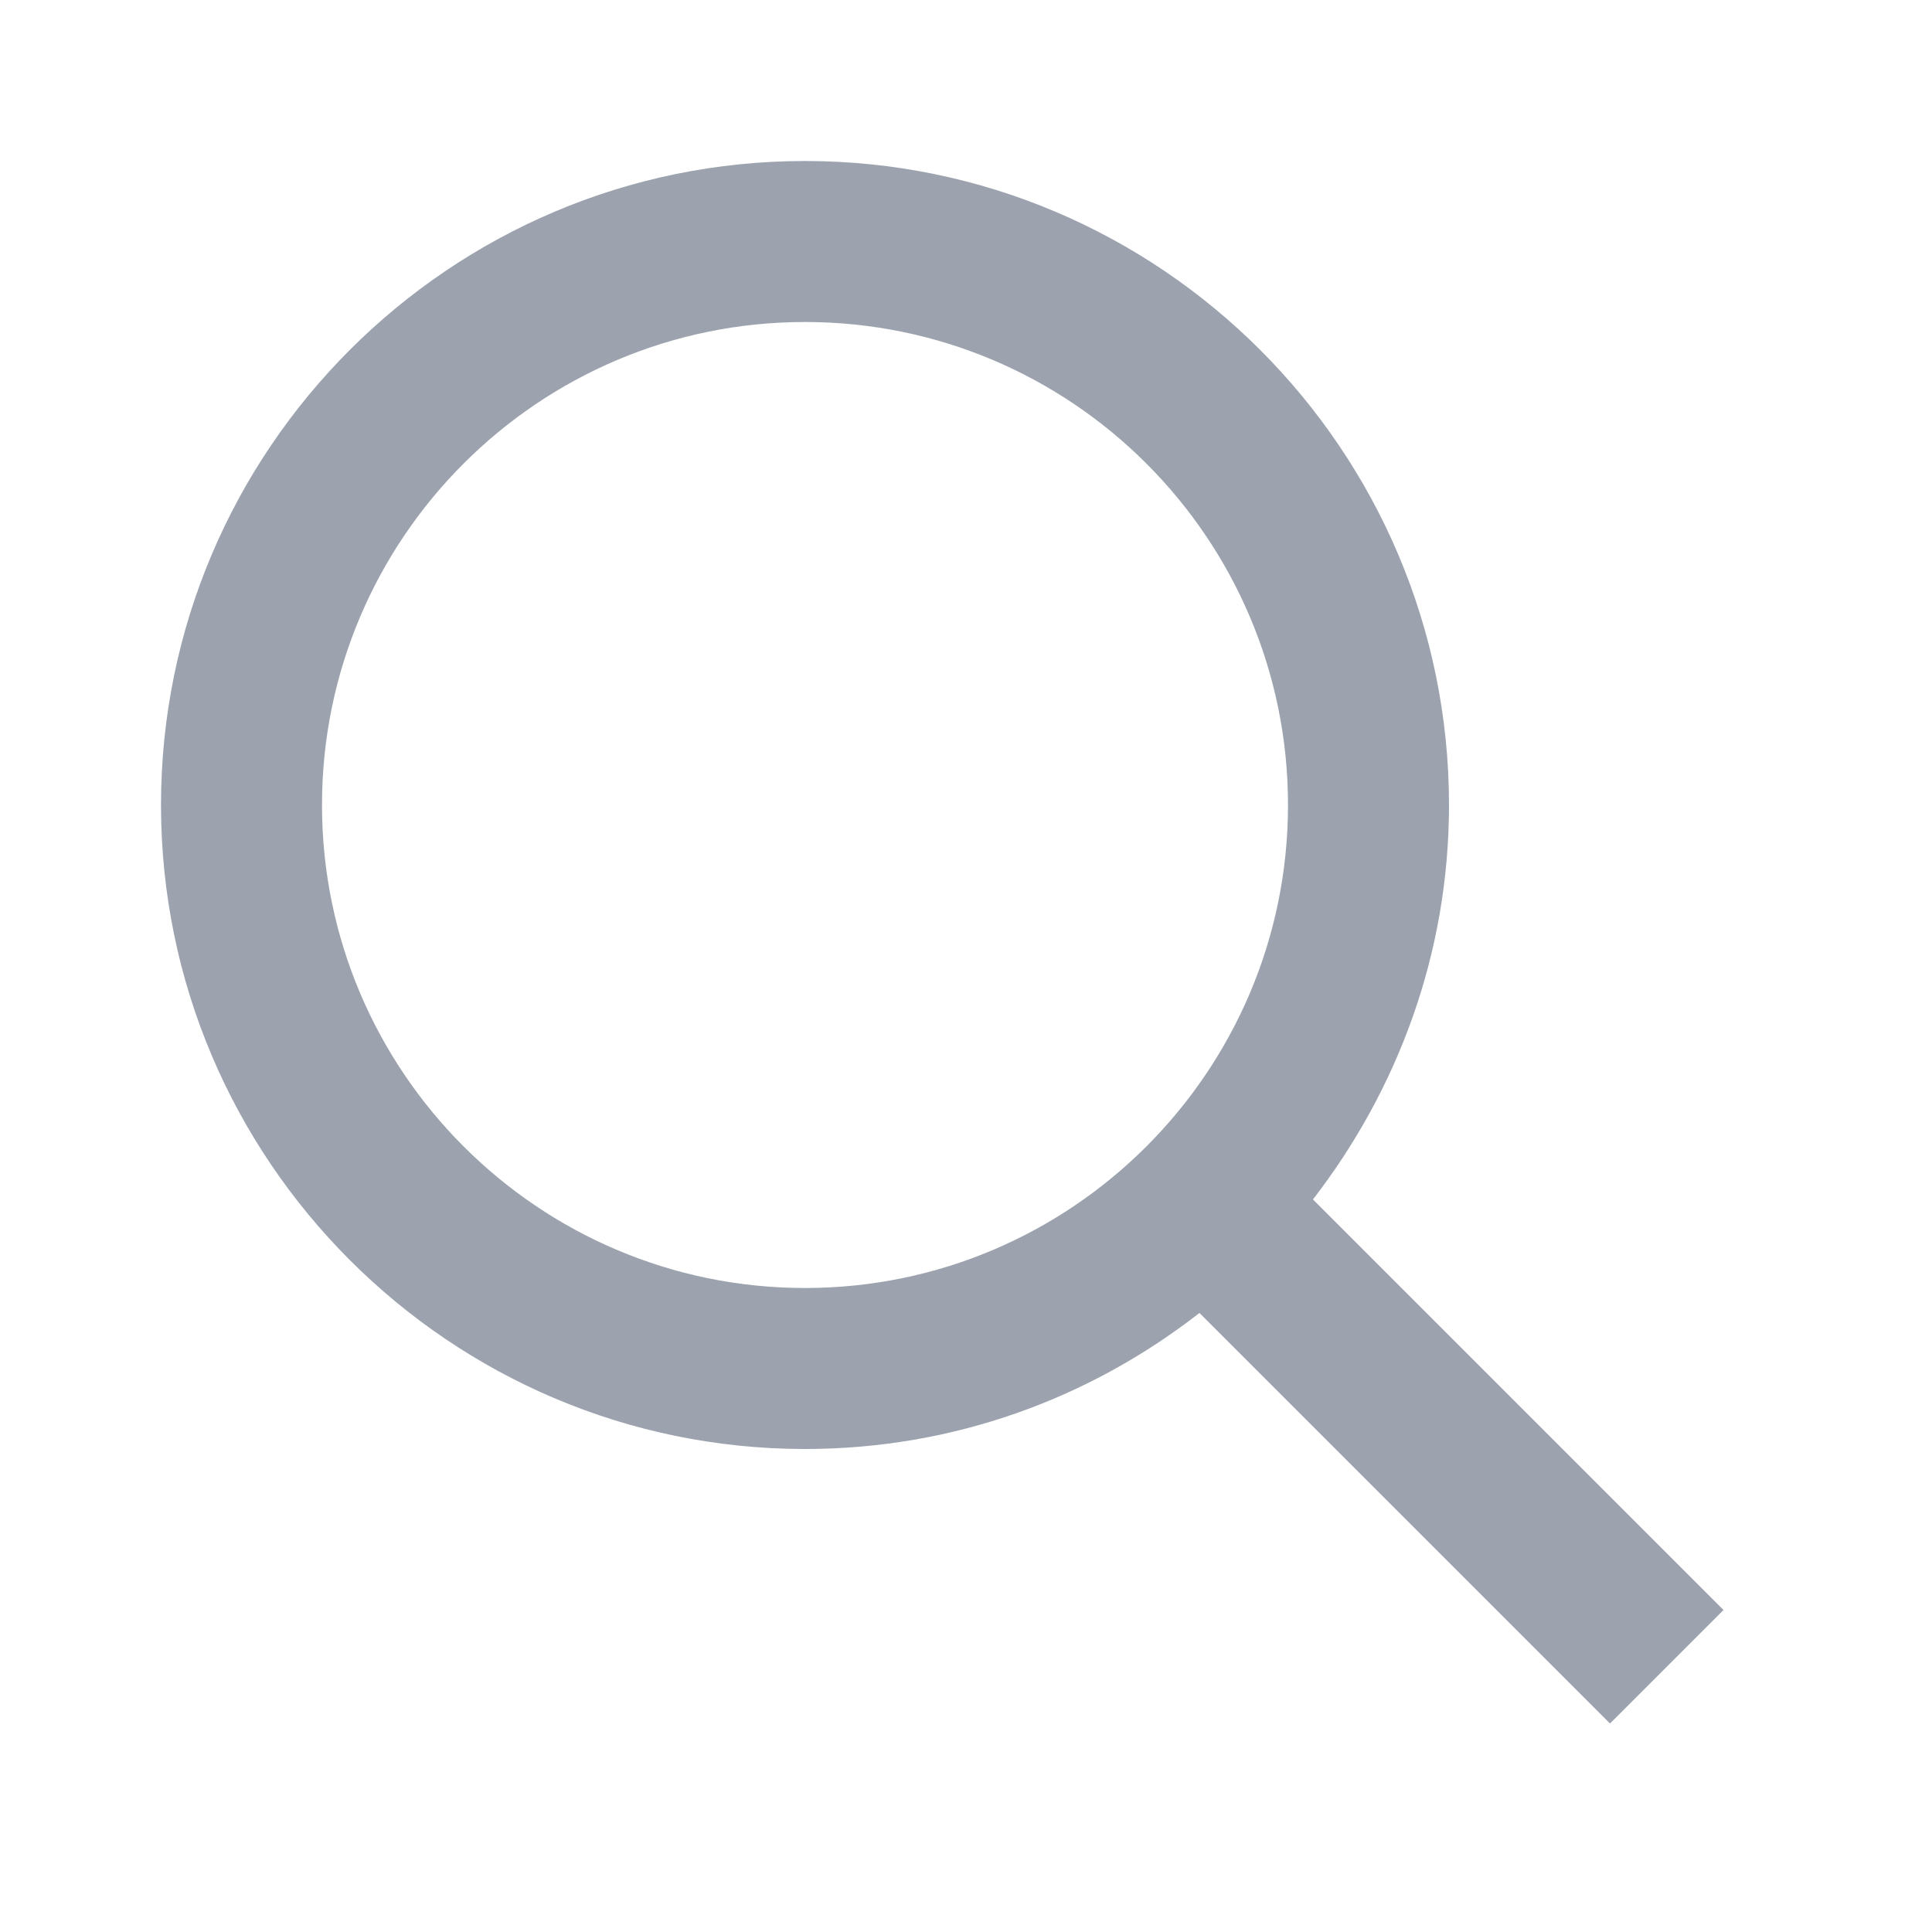
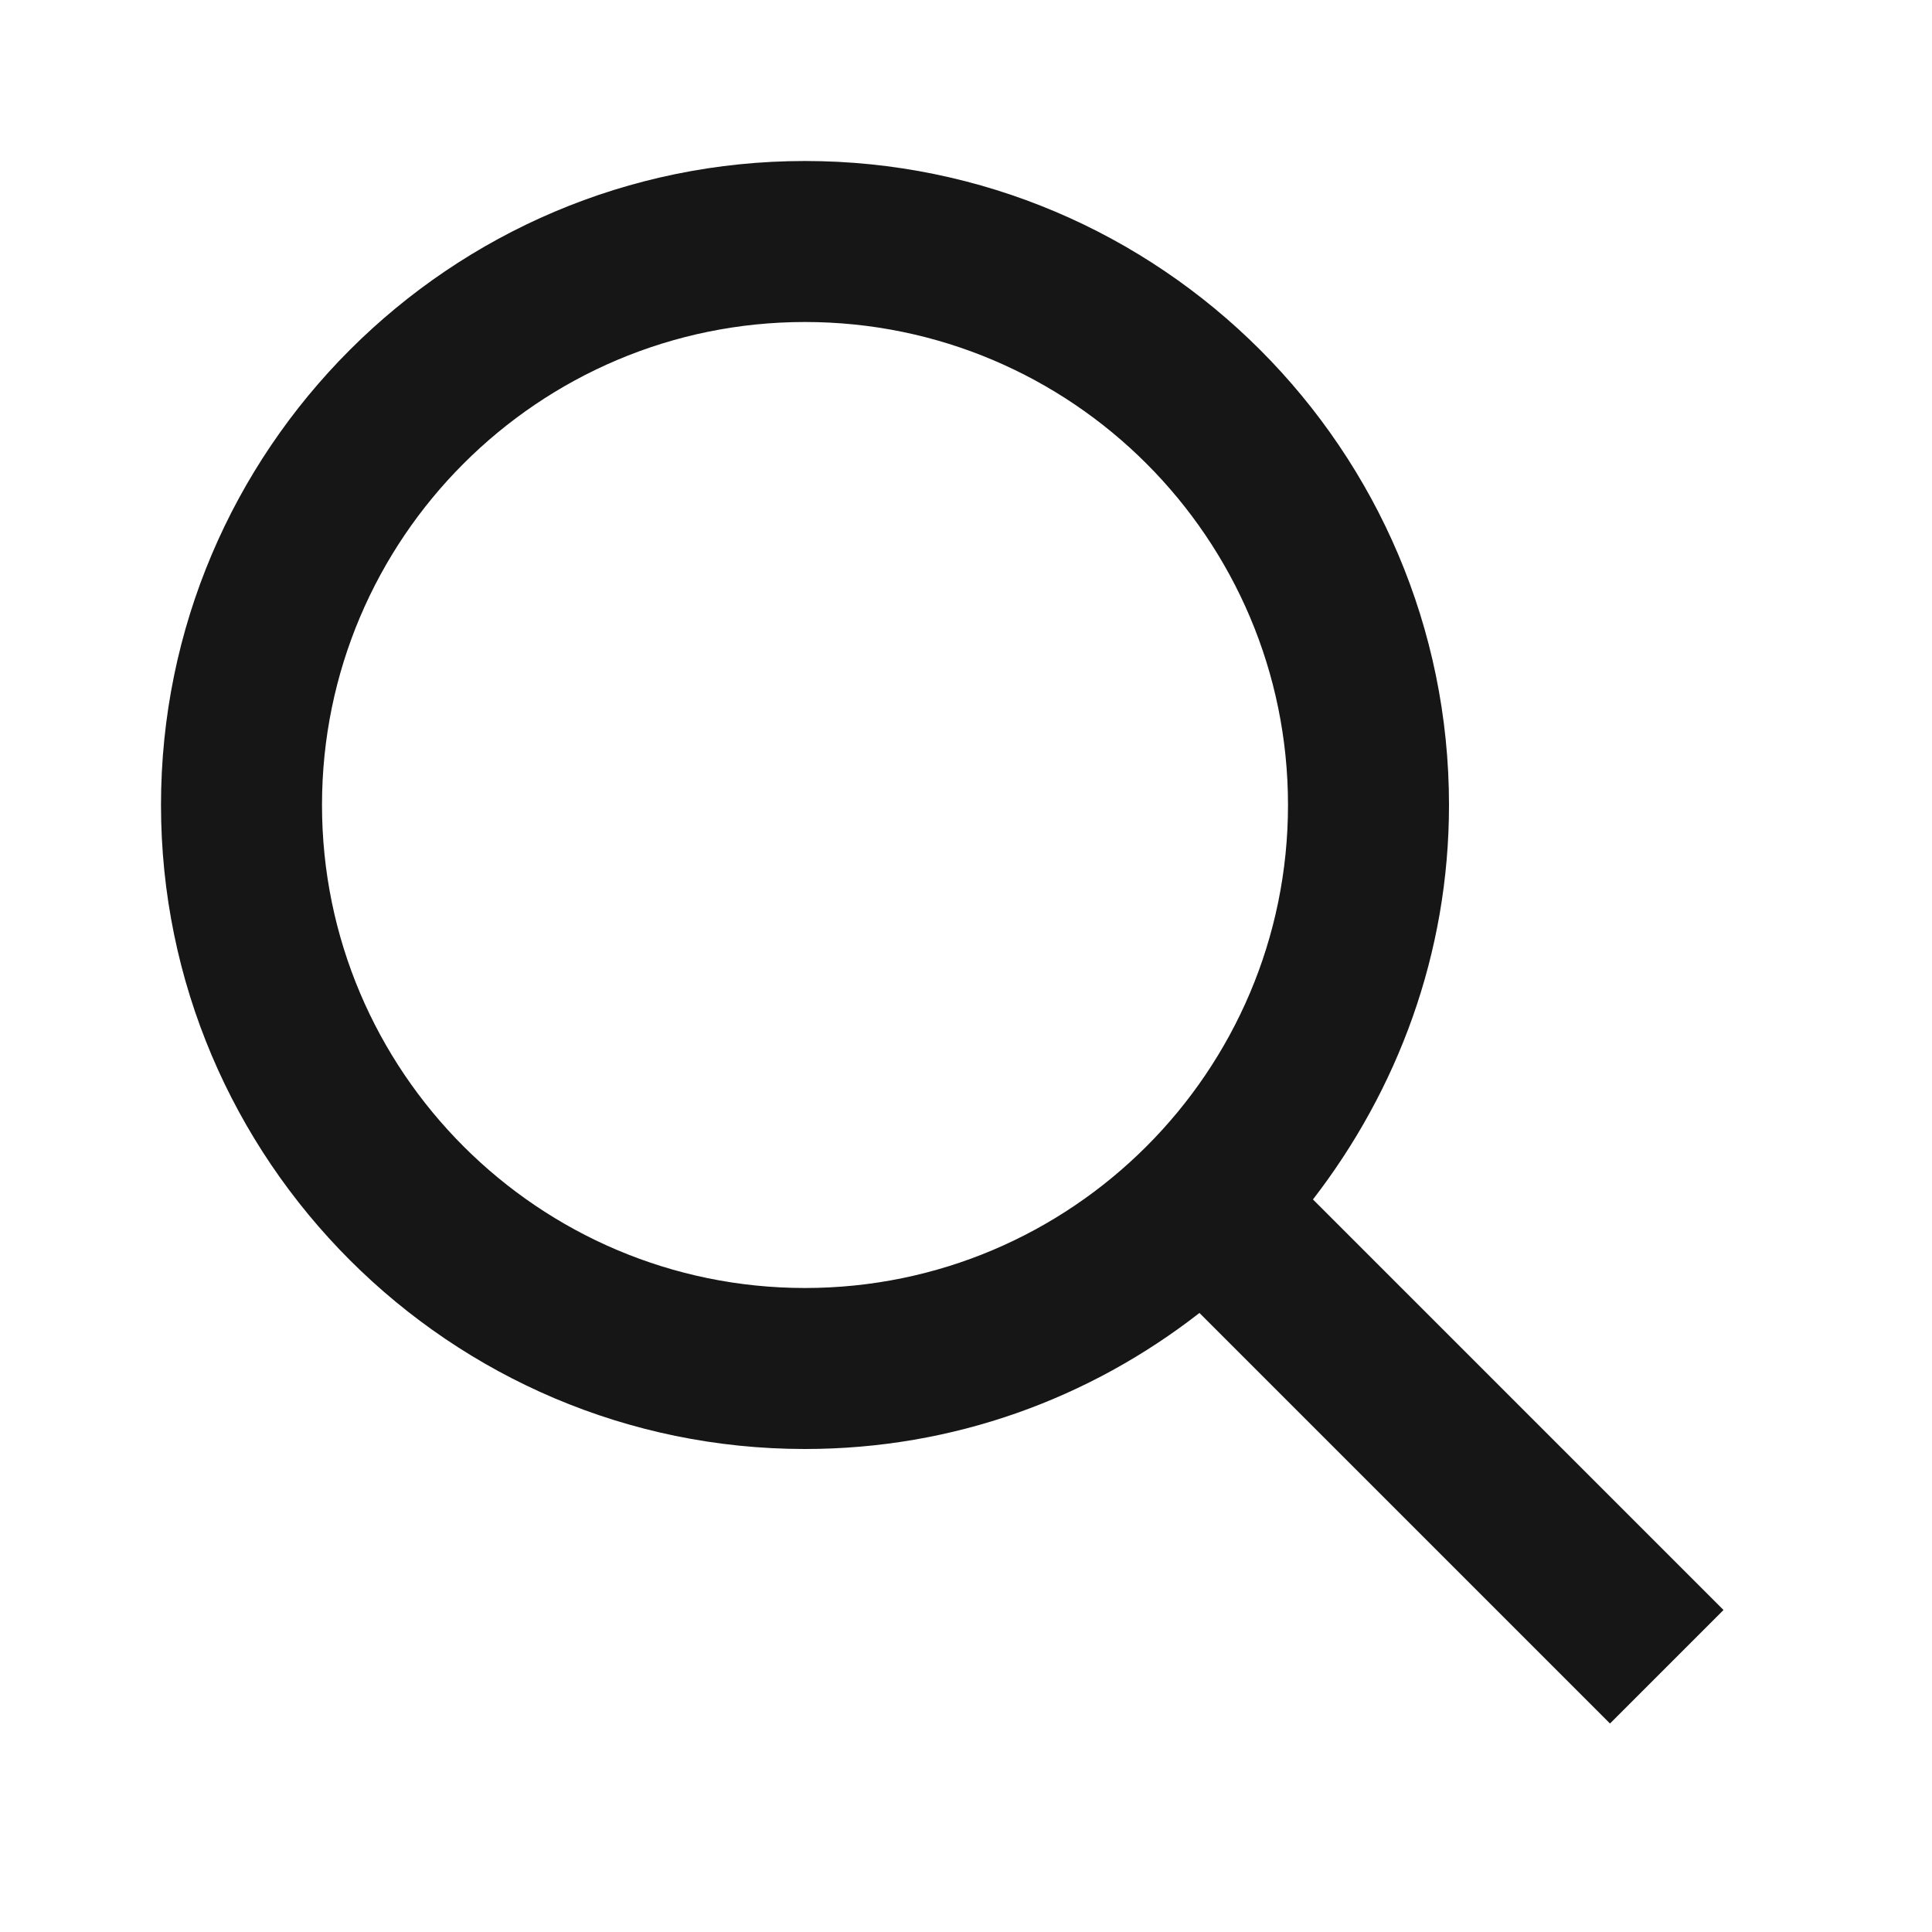
- <svg xmlns="http://www.w3.org/2000/svg" width="24" height="24" fill="#9ca3af" viewBox="0 0 24 24">
+ <svg xmlns="http://www.w3.org/2000/svg" width="24" height="24" fill="#171616ff" viewBox="0 0 24 24">
  <path d="m18,10c0-4.41-3.59-8-8-8S2,5.59,2,10s3.59,8,8,8c1.85,0,3.54-.63,4.9-1.69l5.1,5.1,1.41-1.41-5.1-5.1c1.05-1.36,1.69-3.05,1.69-4.9Zm-14,0c0-3.31,2.69-6,6-6s6,2.69,6,6-2.69,6-6,6-6-2.69-6-6Z" />
</svg>
